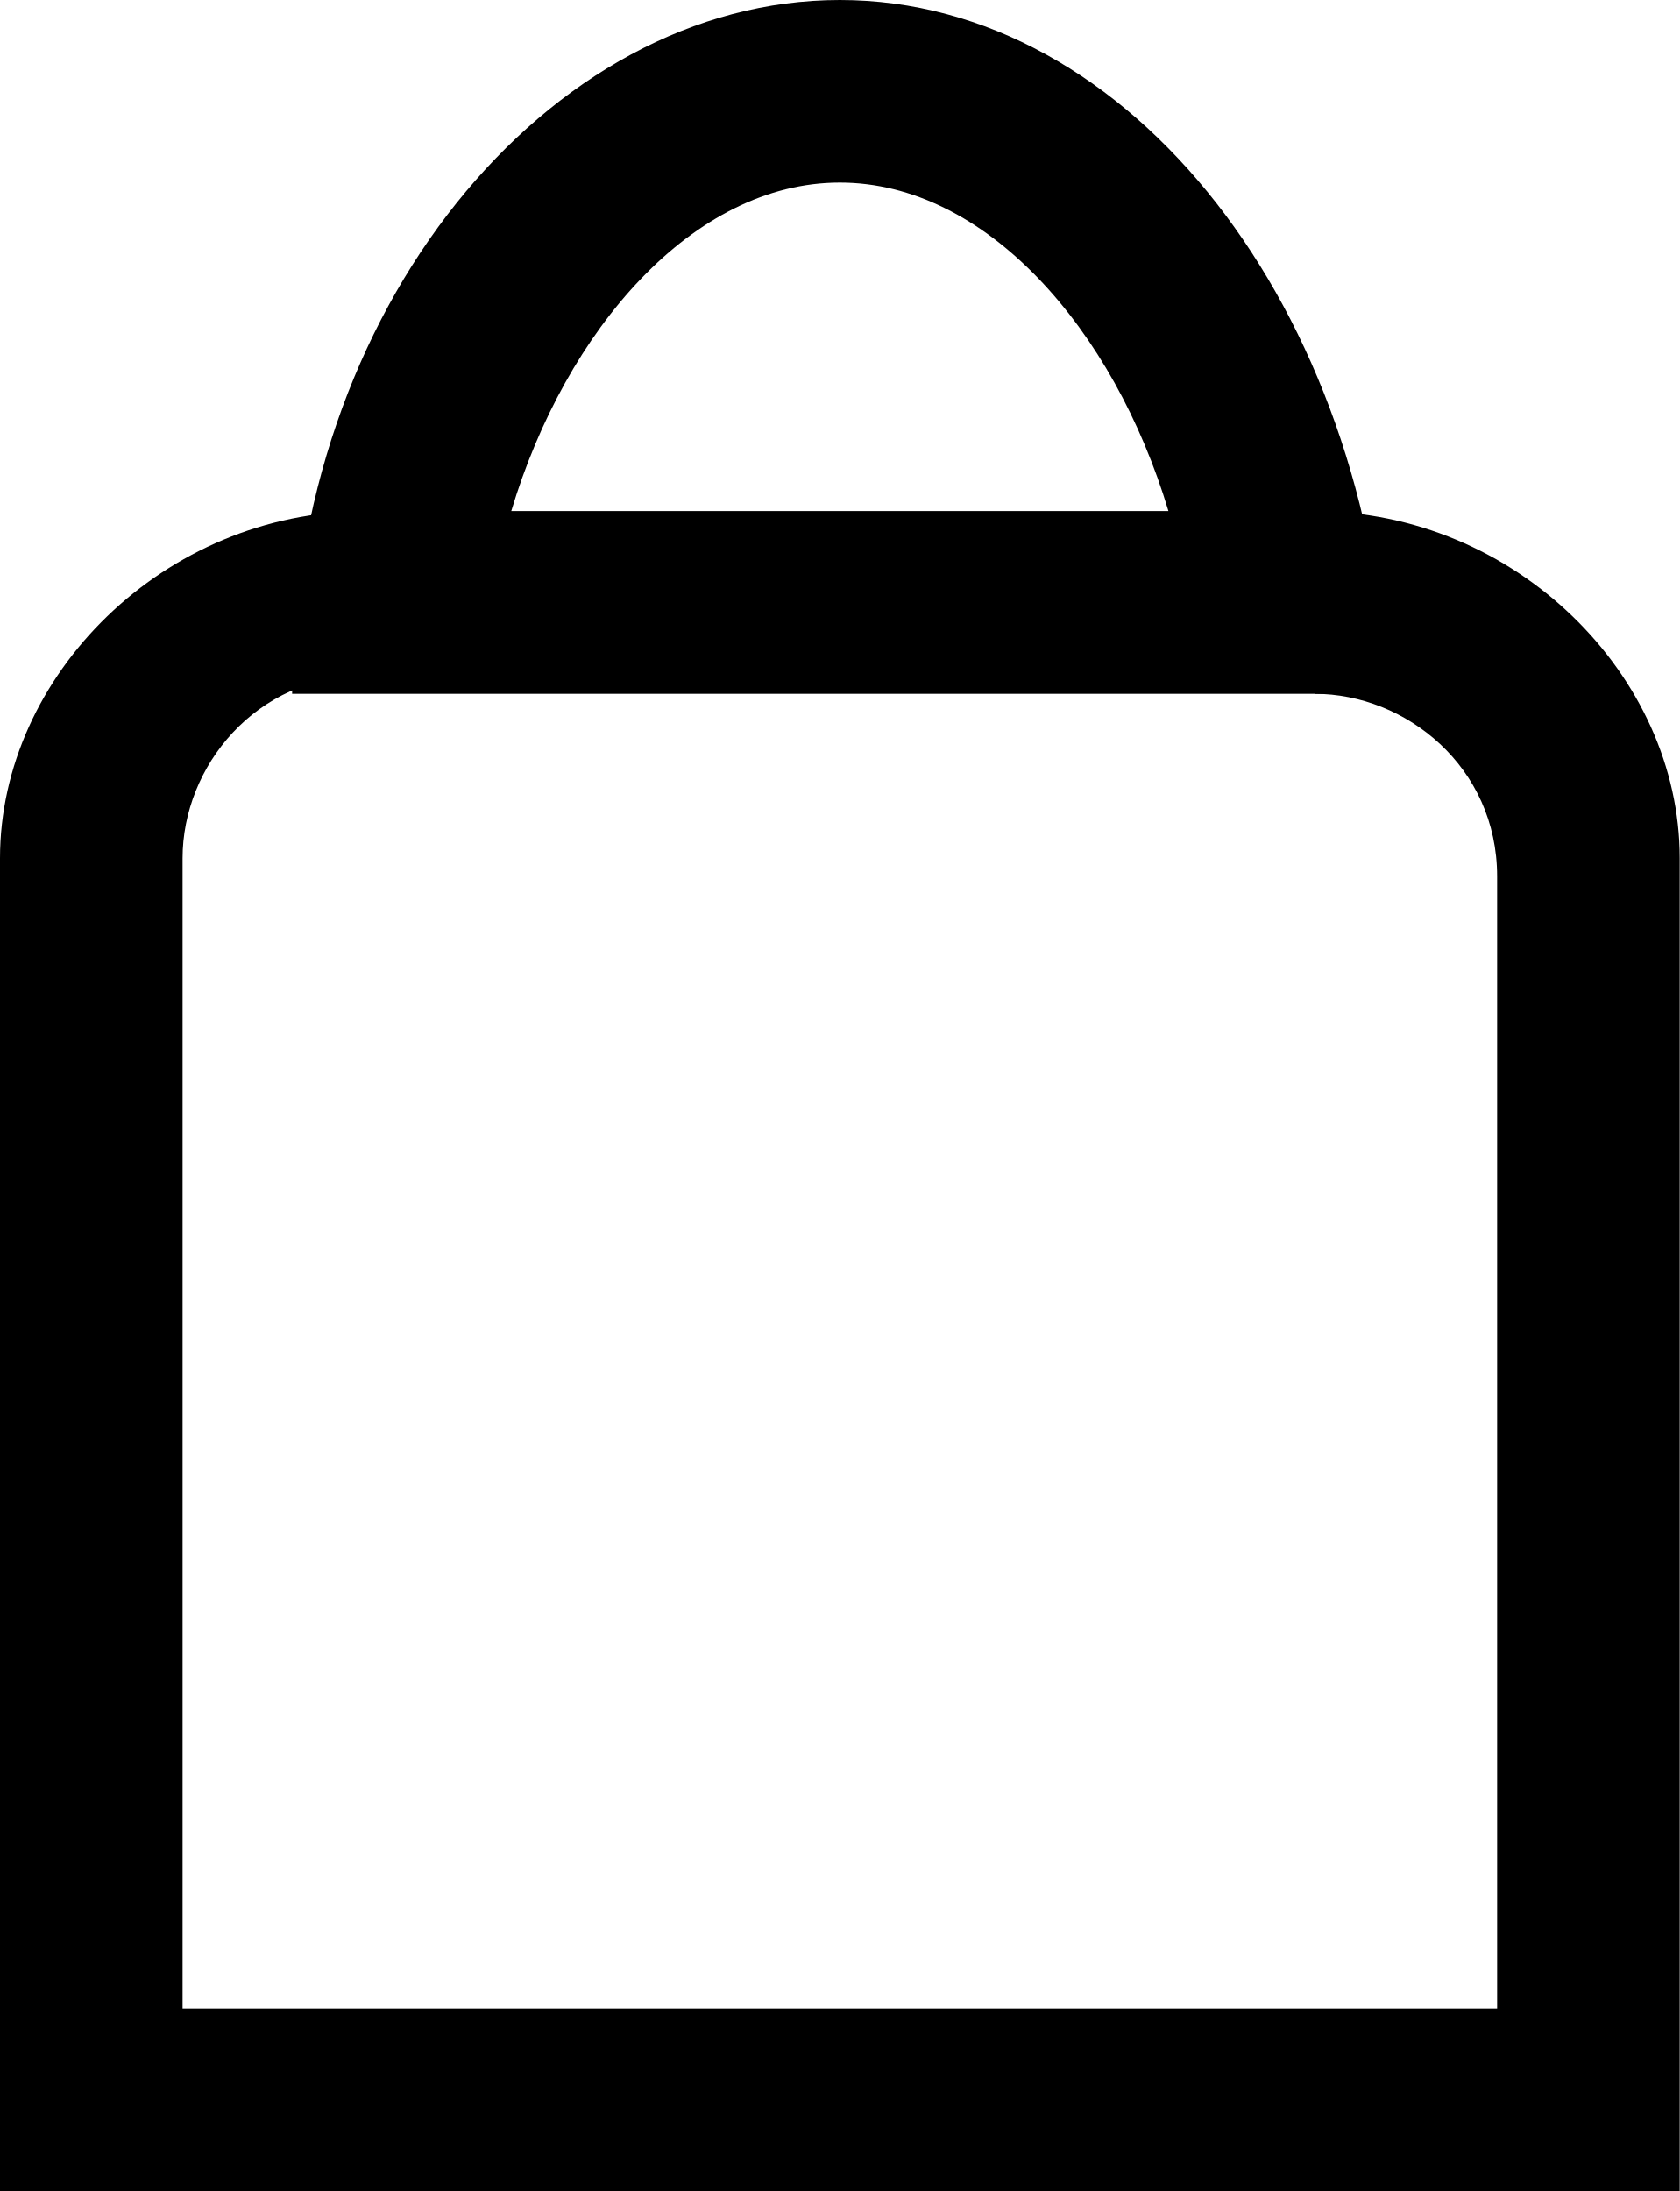
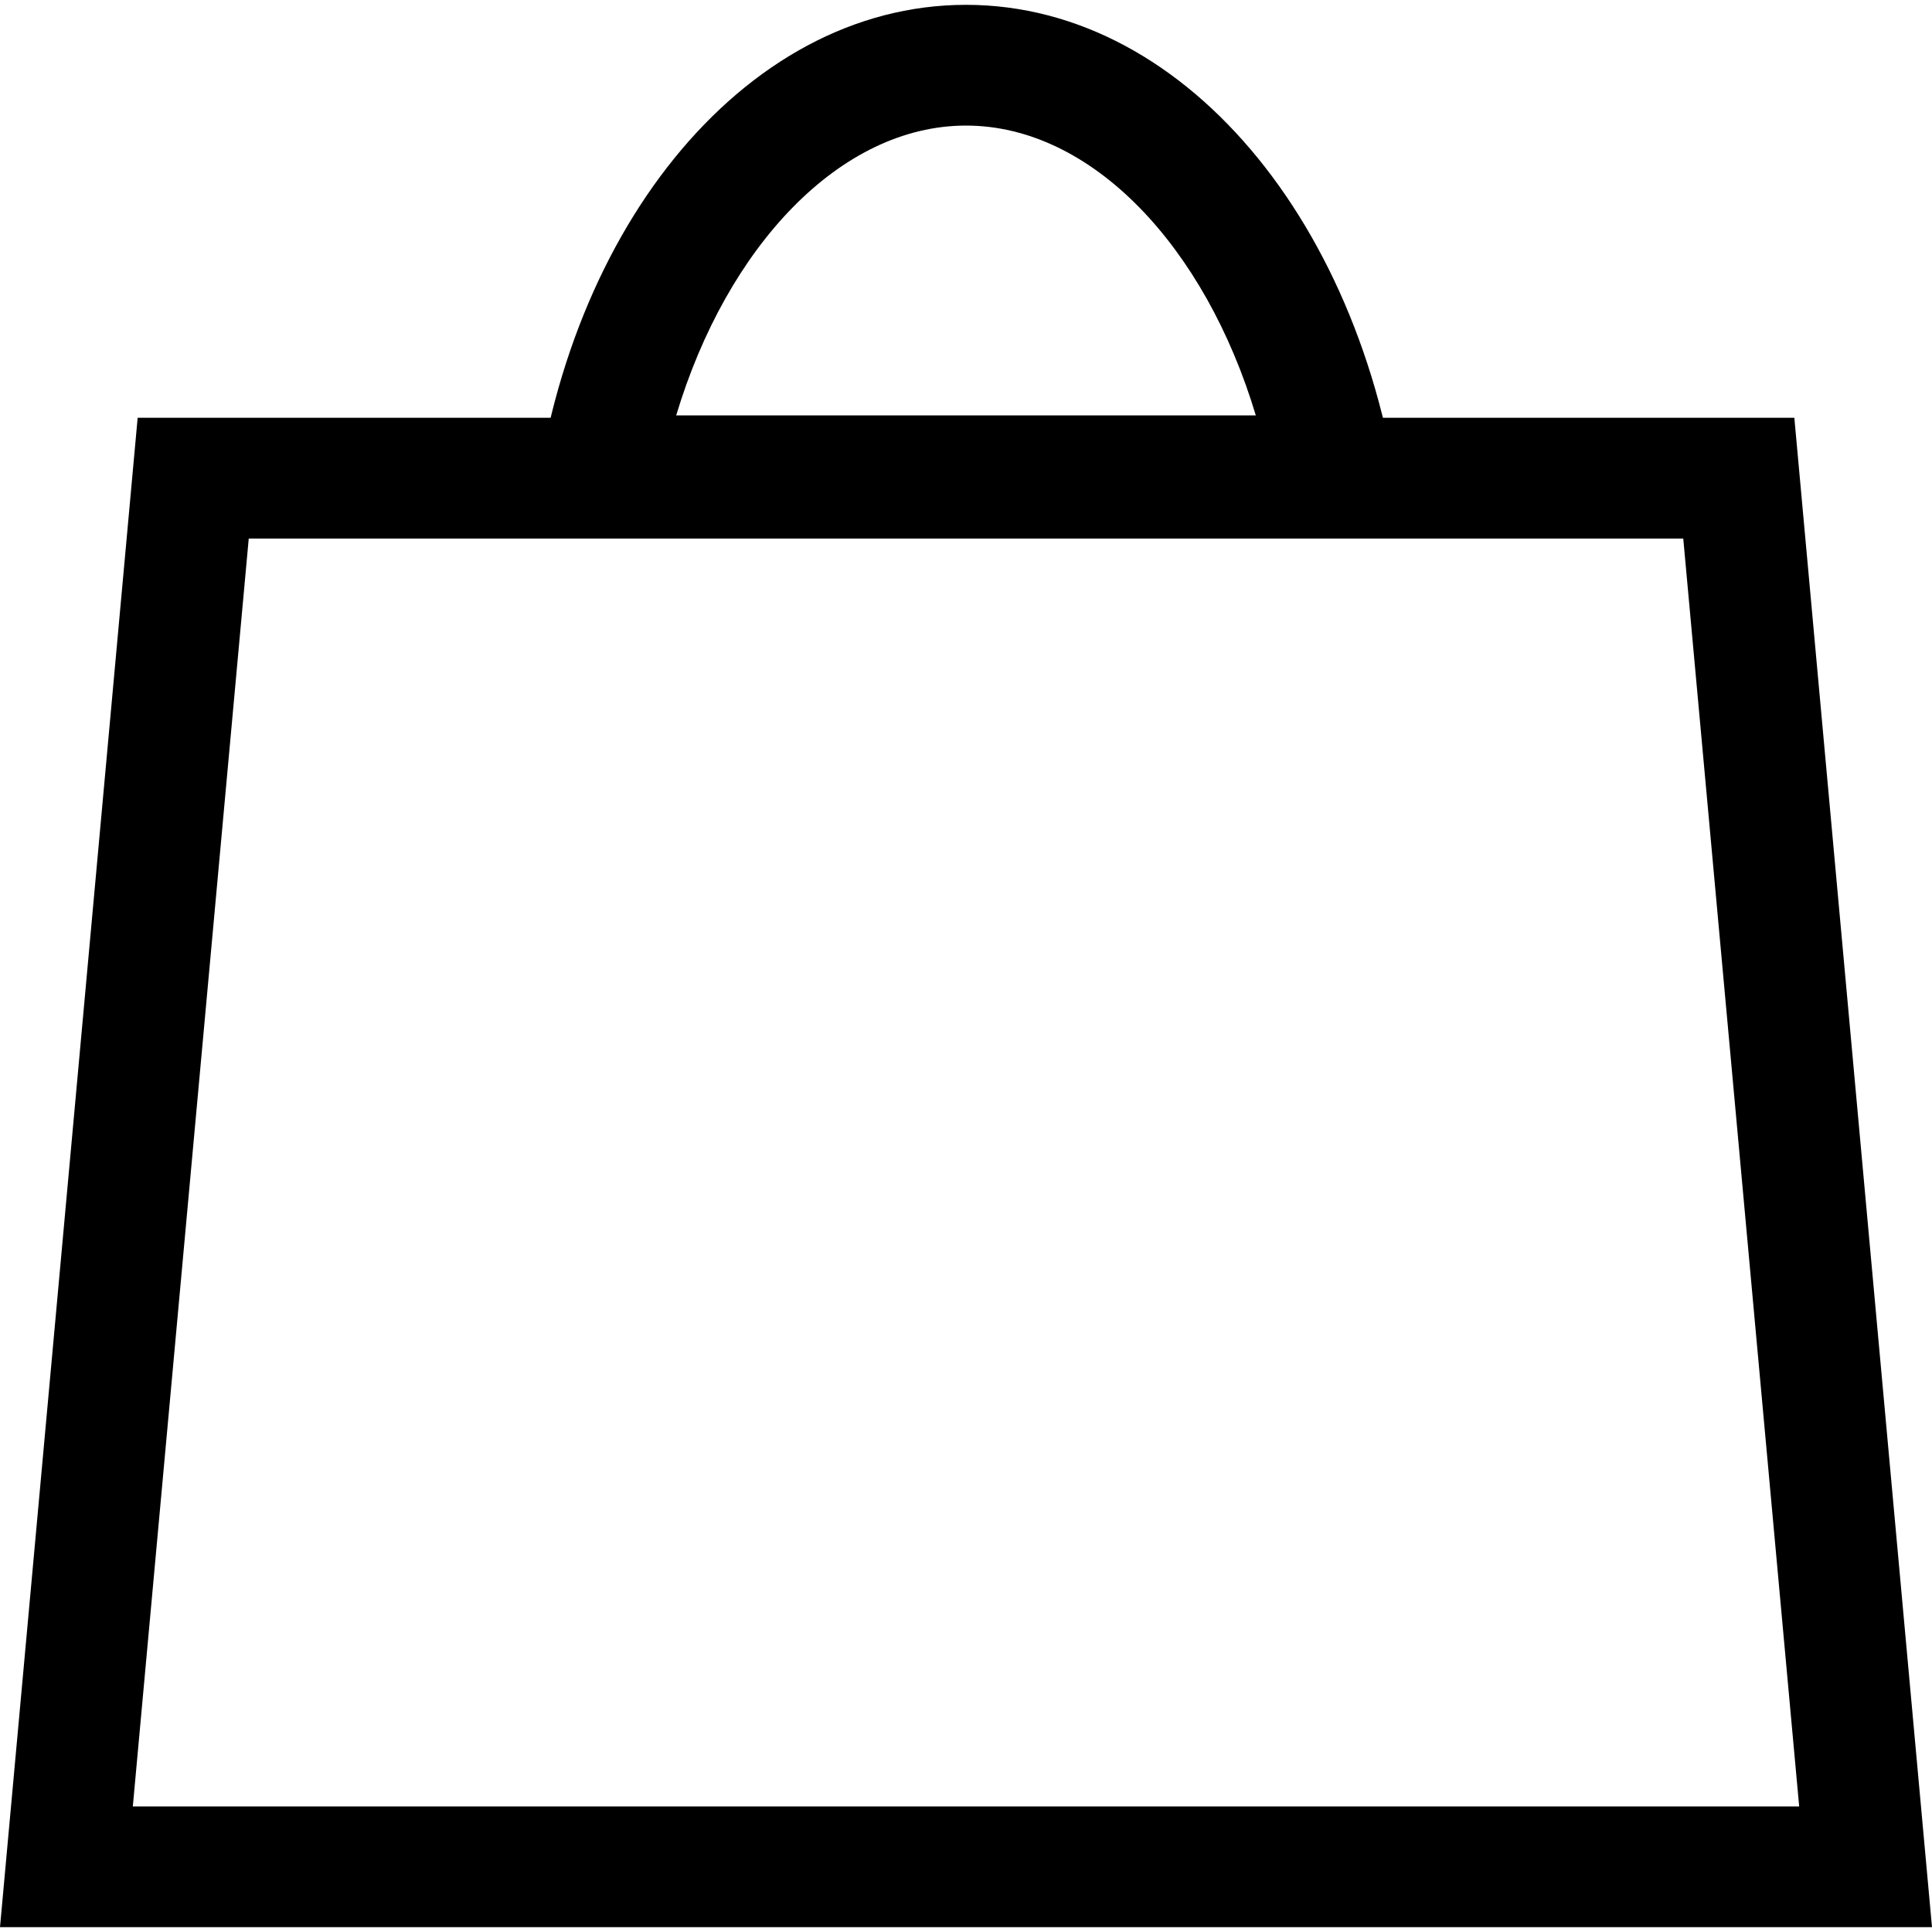
- <svg xmlns="http://www.w3.org/2000/svg" viewBox="0 0 92 120" class="svg-bag">
-   <path d="M72 38c5 0 10 4 10 10V110H10V47c0-5 4-10 10-10H72M72 28H20C9 28 0 37 0 47V120h92V47C92 37 83 28 72 28L72 28z" />
-   <path d="M46 10c8 0 15 8 18 18H28C31 18 38 10 46 10M46 0C30 0 16 17 16 38h60C75 17 62 0 46 0L46 0z" />
+ <svg xmlns="http://www.w3.org/2000/svg" viewBox="0 0 80 80" class="svg-bag">
+   <path d="M69.7 22.3l4.8 52.5H5.5l4.8-52.5H69.7M74.3 17.3H5.7L0 79.8h80L74.3 17.3 74.3 17.3z" />
+   <path d="M40 5.2c5.2 0 9.9 5 12 12H28C30.1 10.2 34.8 5.2 40 5.2M40 0.2c-9.3 0-16.9 9.6-18 22h36.1C56.9 9.8 49.3 0.2 40 0.2L40 0.2z" />
</svg>
